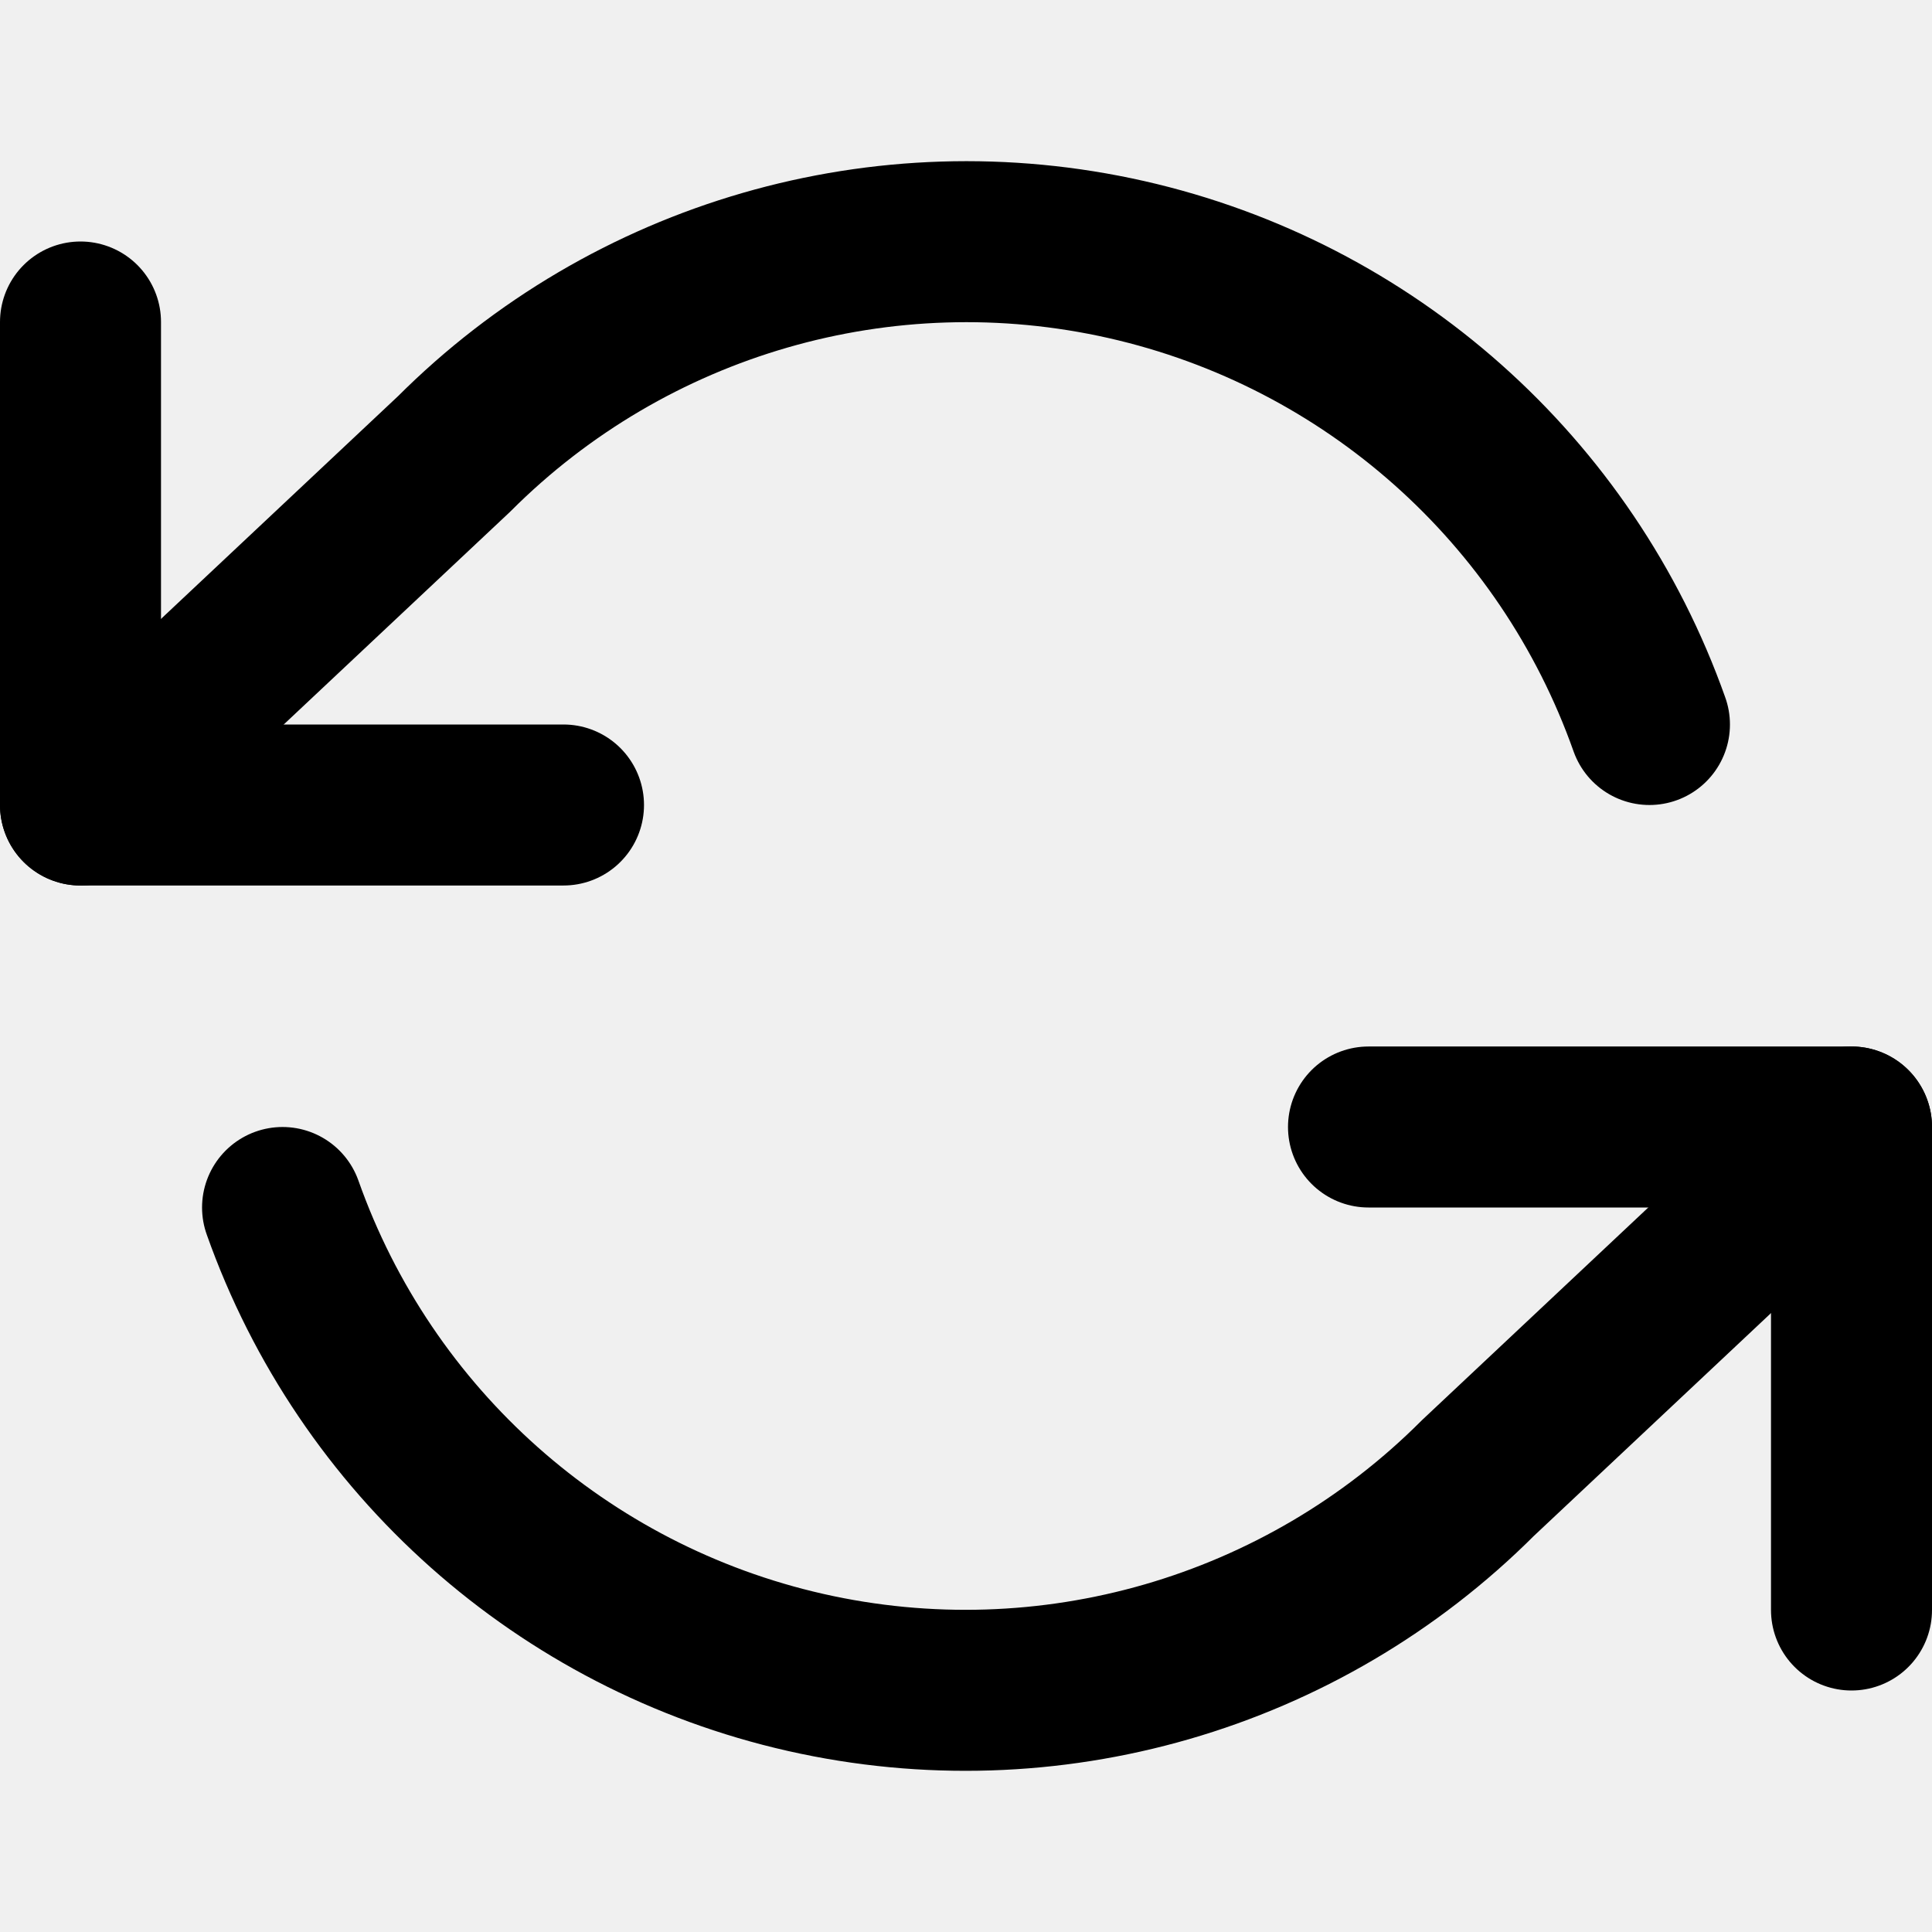
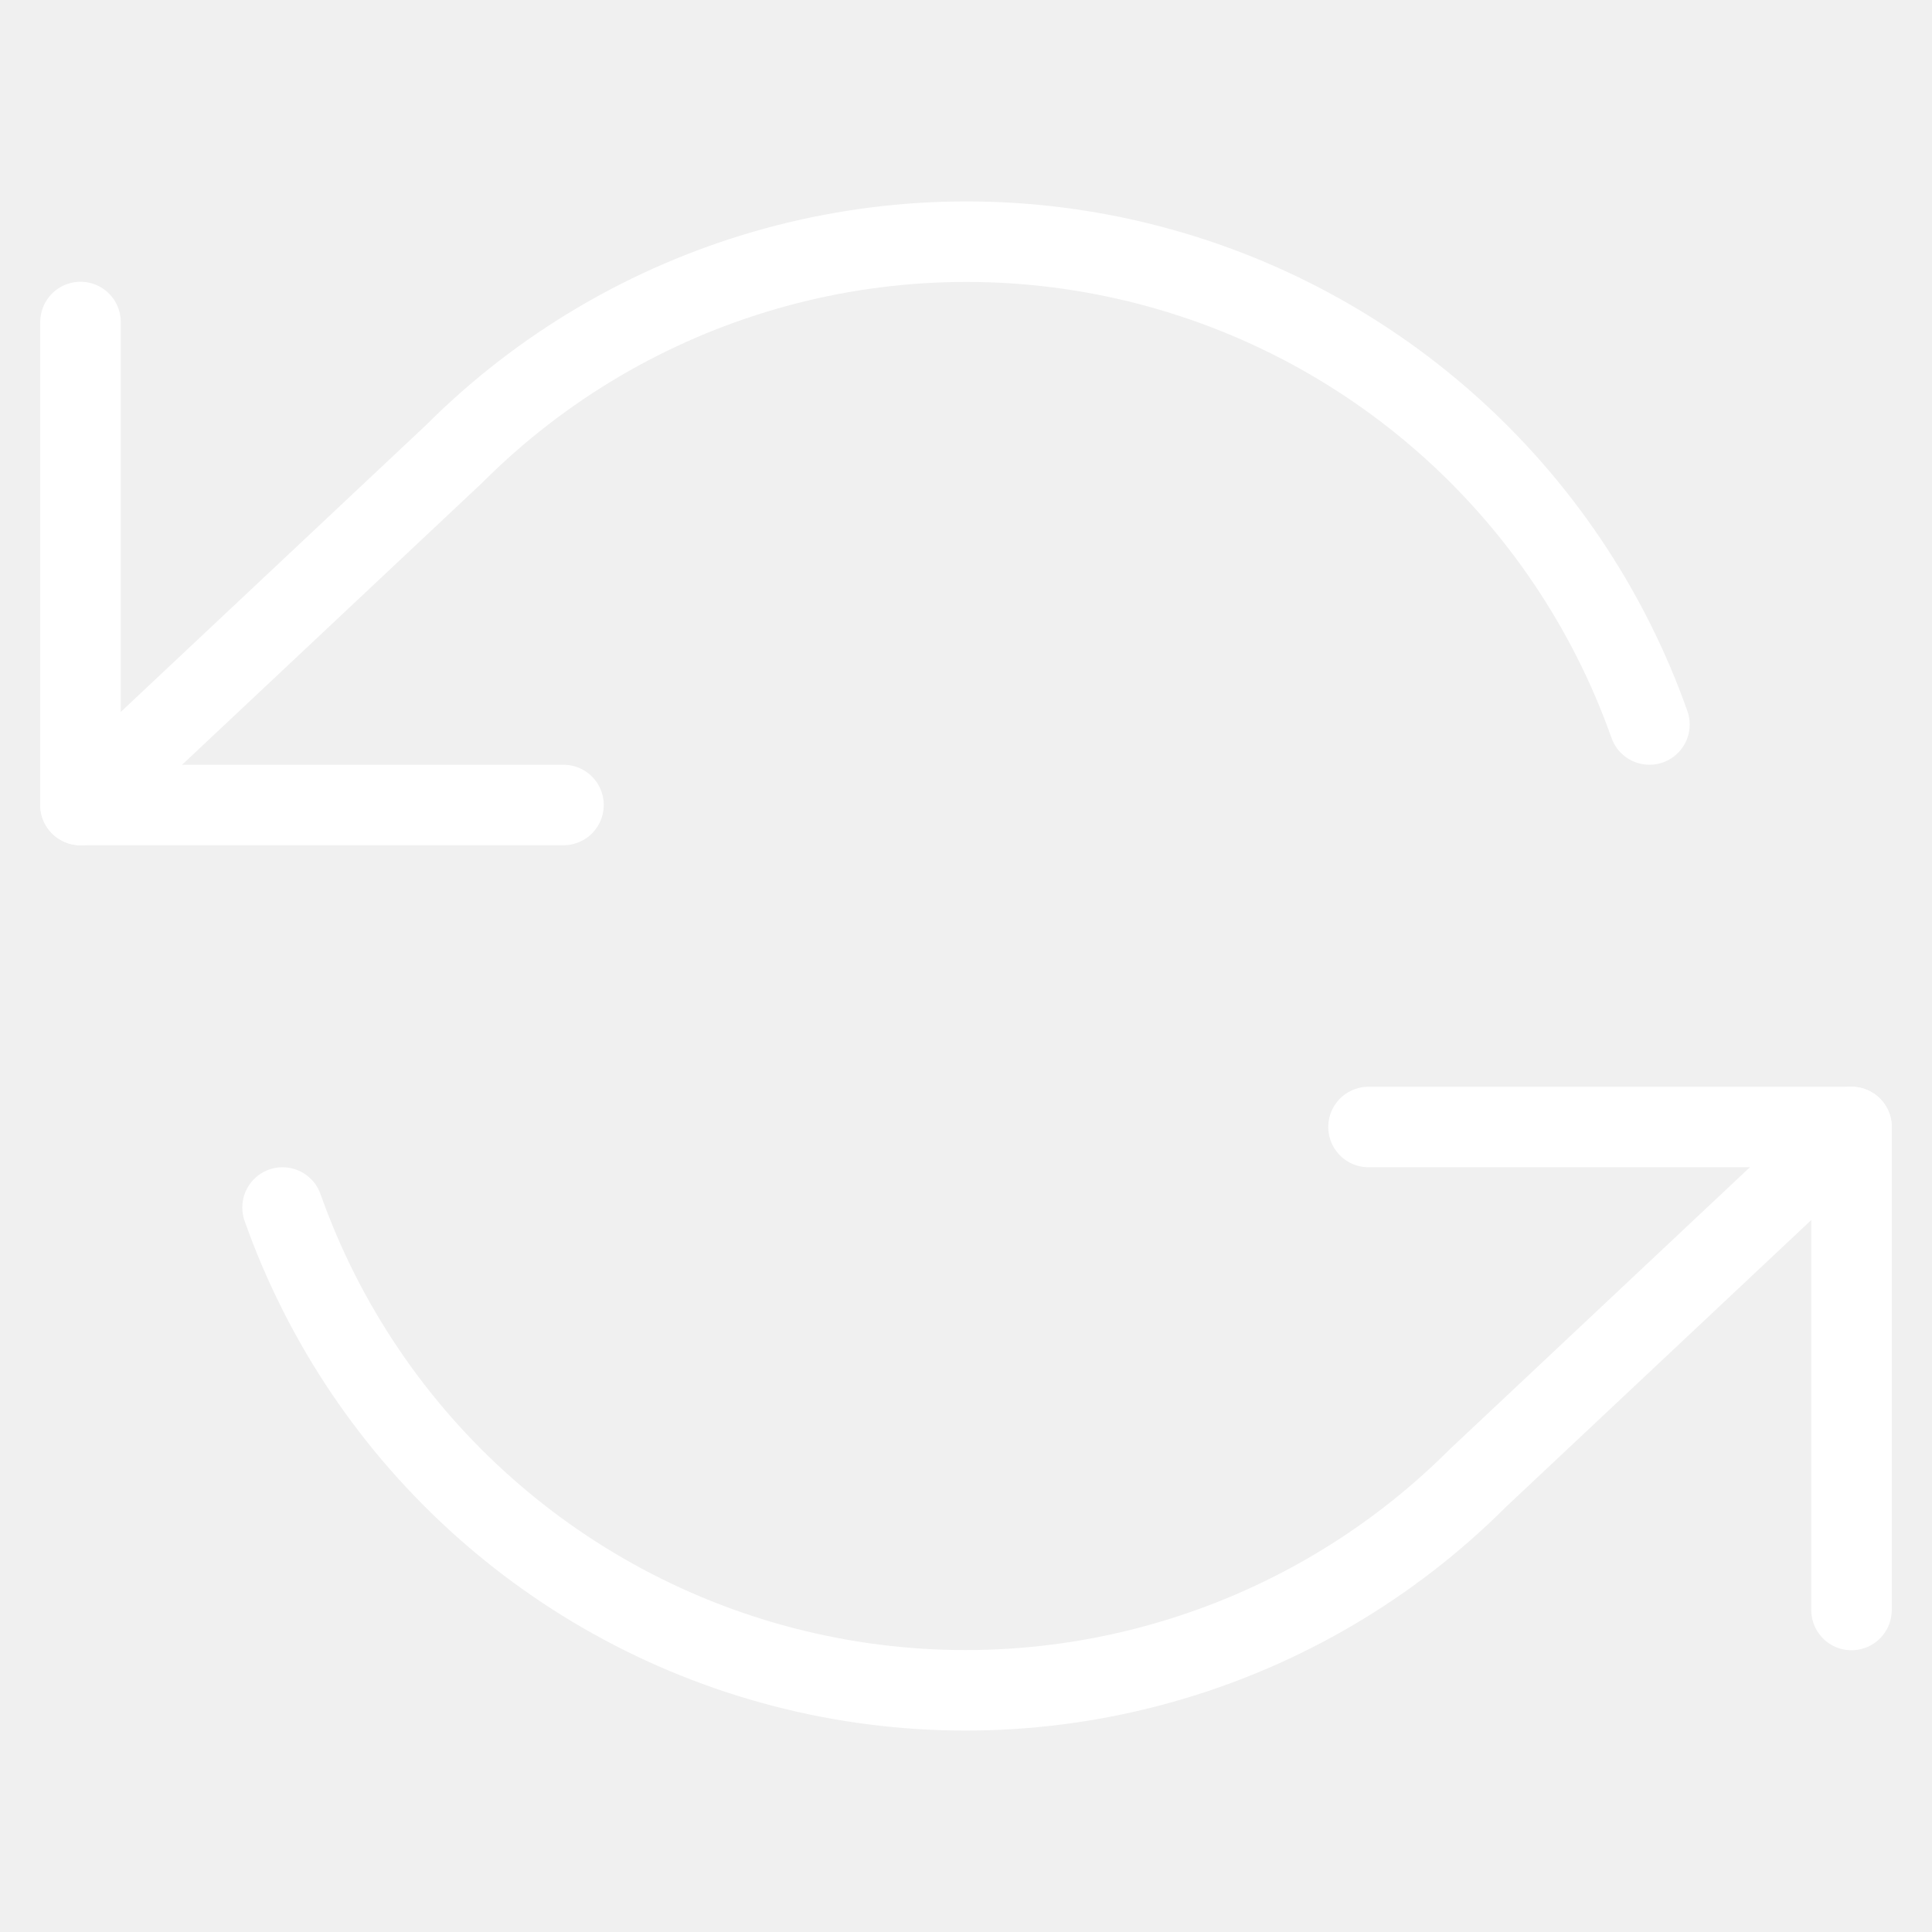
- <svg xmlns="http://www.w3.org/2000/svg" width="24" height="24" viewBox="0 0 24 24" fill="none" stroke="currentColor" stroke-width="2" stroke-linecap="round" stroke-linejoin="round" class="feather feather-refresh-ccw">
+ <svg xmlns="http://www.w3.org/2000/svg" width="100" height="100" viewBox="0 0 24 24" fill="none" stroke="#fff" stroke-width="1" stroke-linecap="round" stroke-linejoin="round" class="feather feather-refresh-ccw">
  <polyline points="1 4 1 10 7 10" />
  <polyline points="23 20 23 14 17 14" />
  <path d="M20.49 9A9 9 0 0 0 5.64 5.64L1 10m22 4l-4.64 4.36A9 9 0 0 1 3.51 15" />
</svg>
